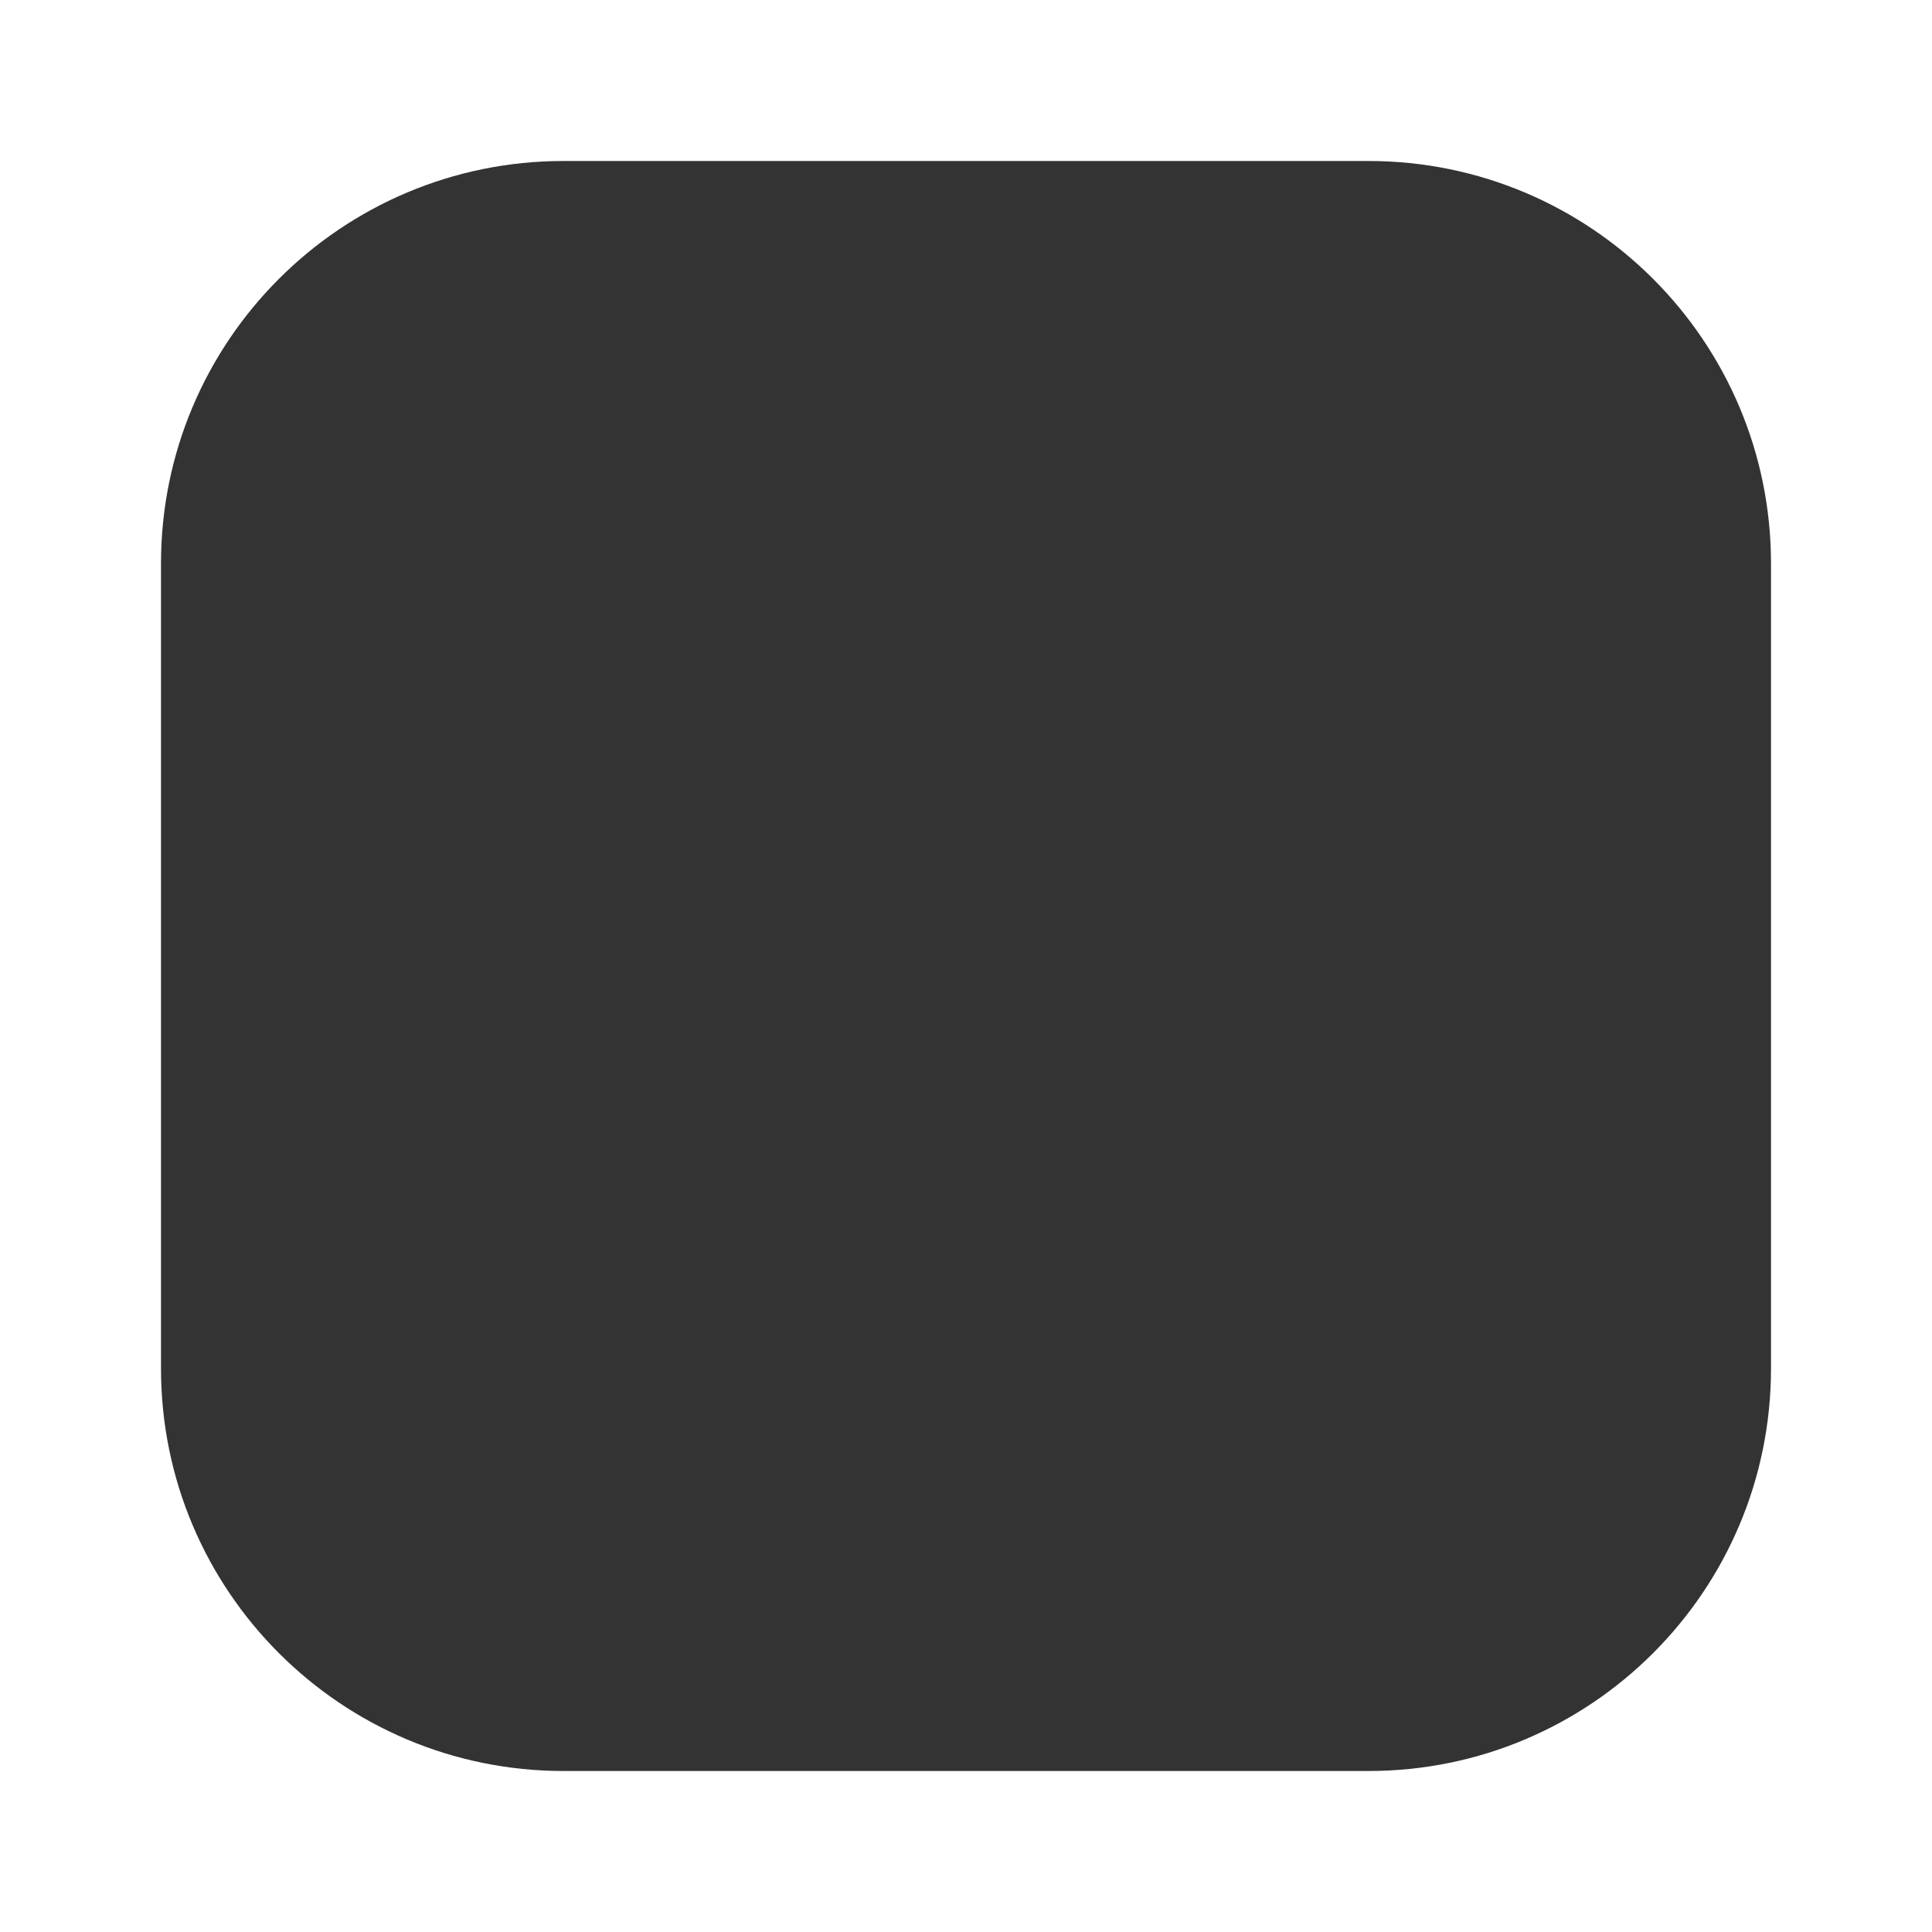
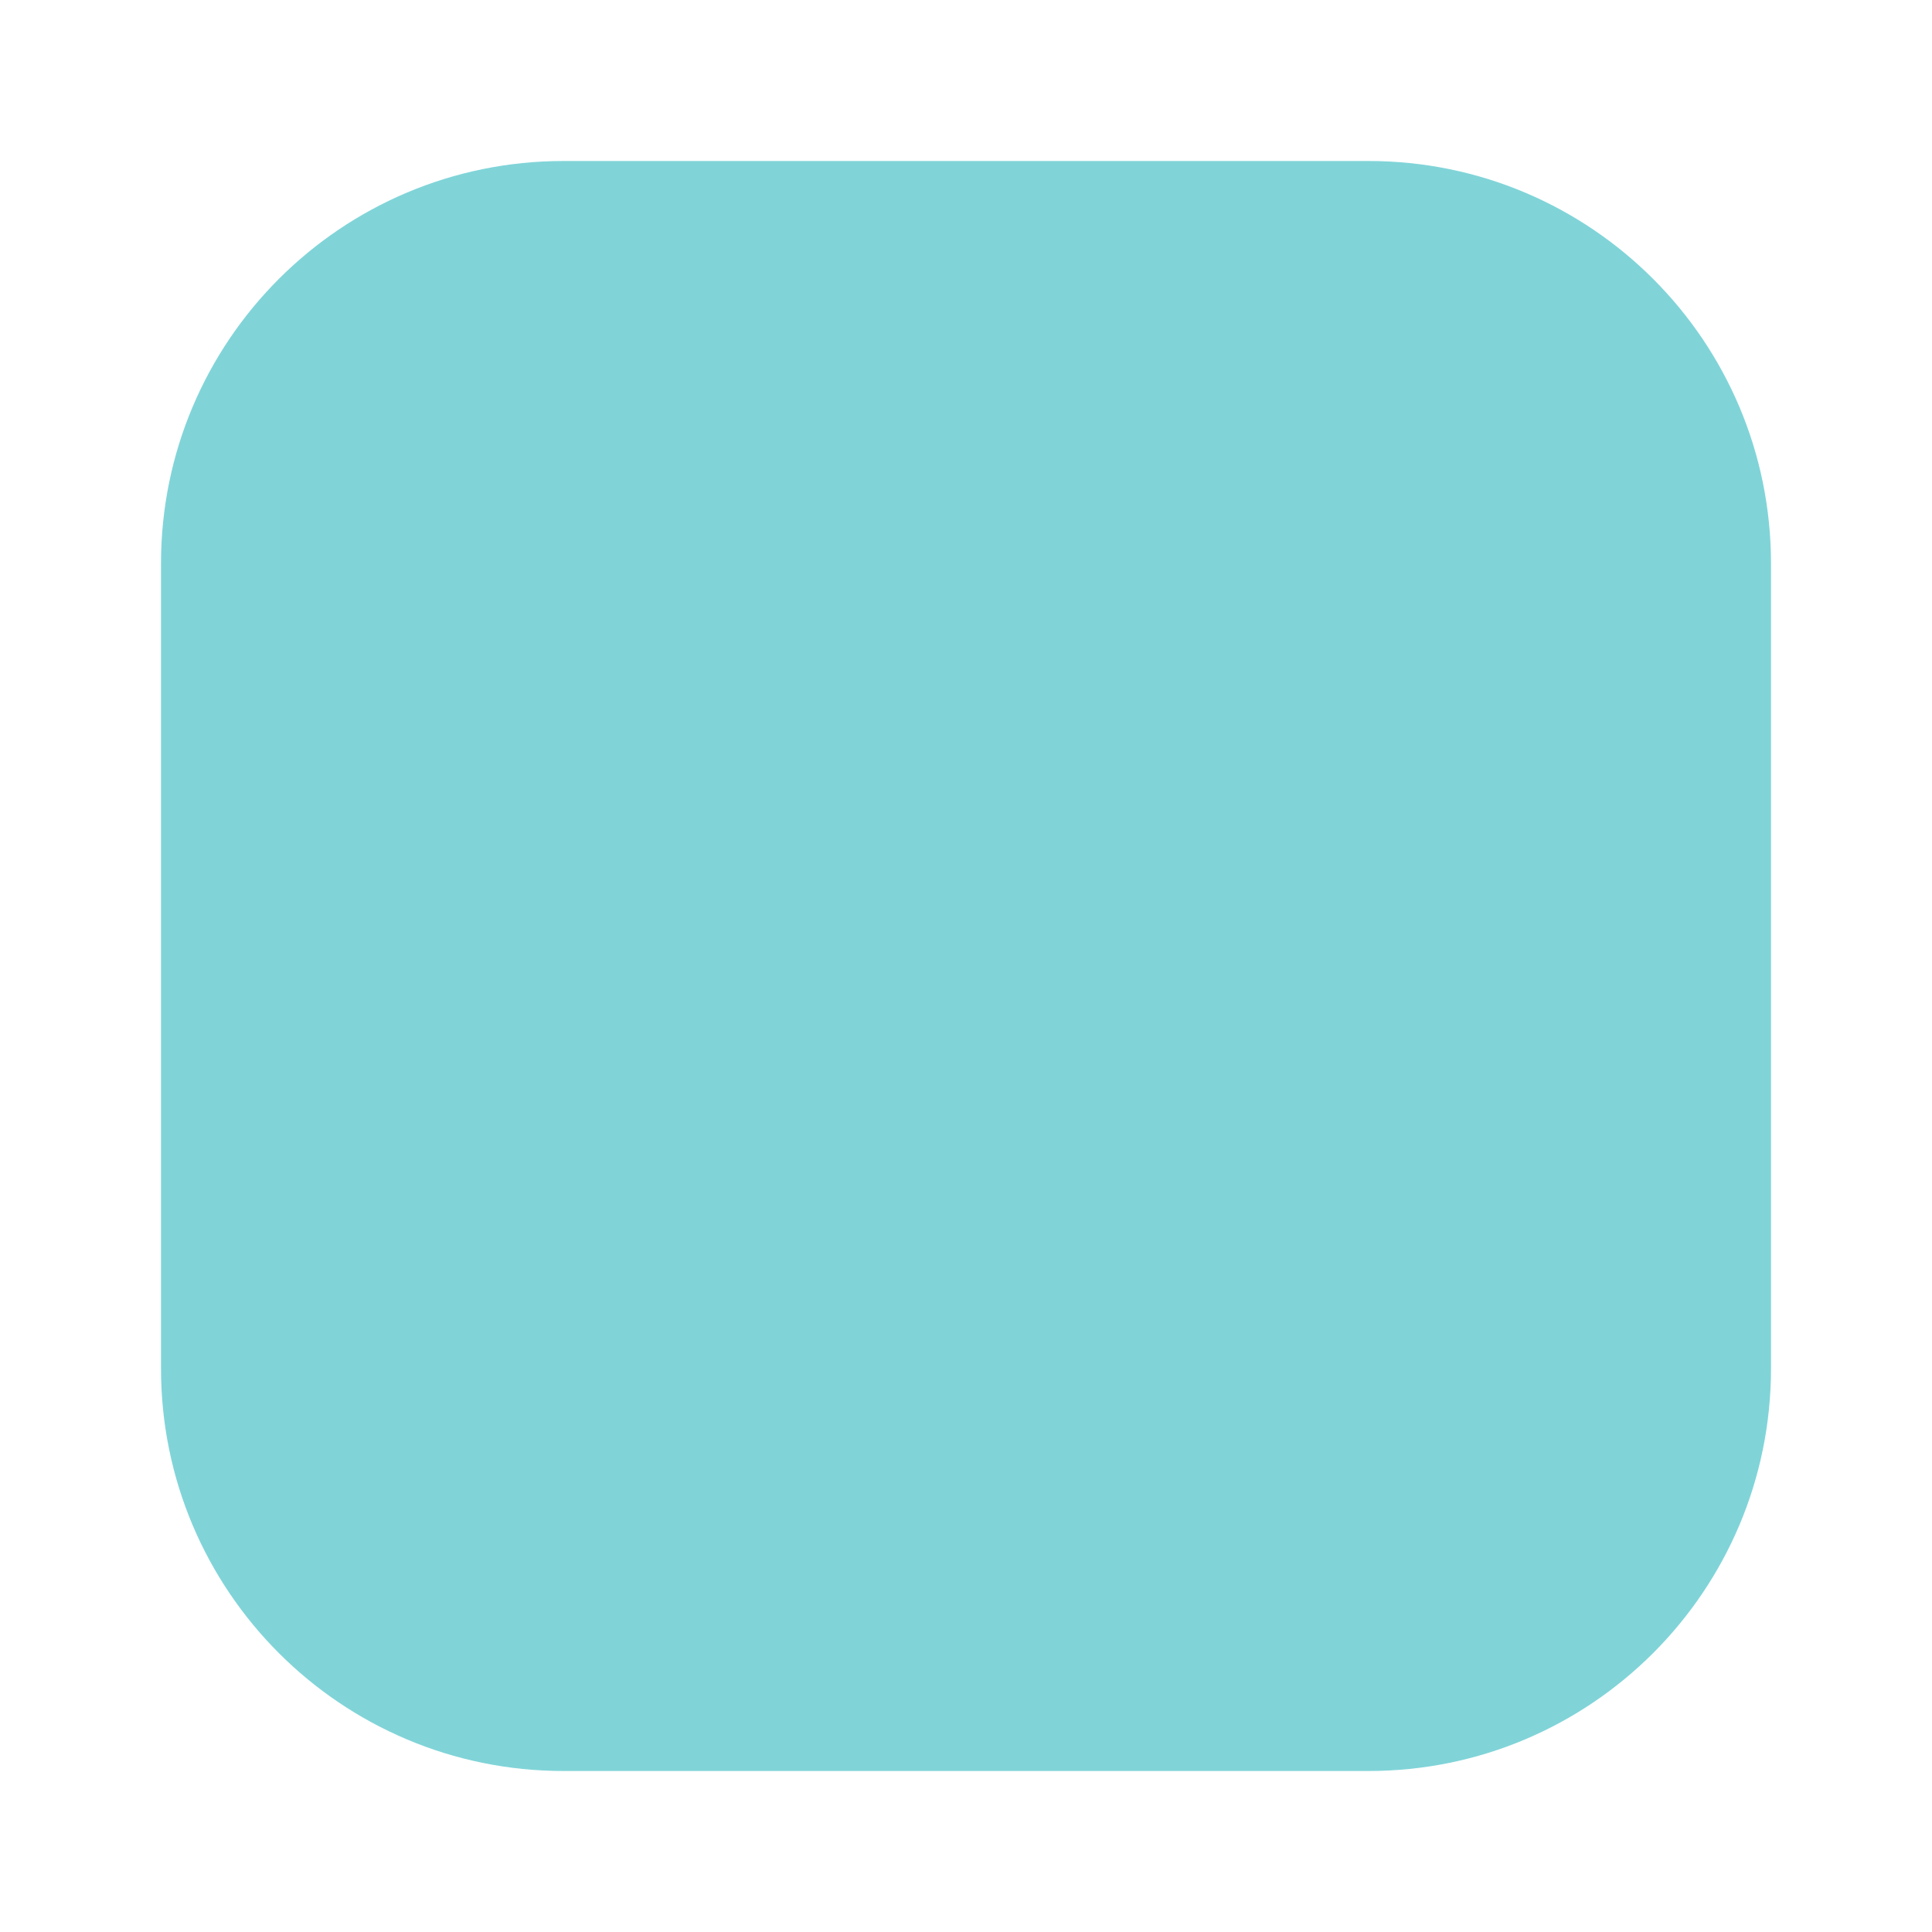
<svg xmlns="http://www.w3.org/2000/svg" width="48" height="48" viewBox="0 0 48 48" version="1.1">
-   <path id="highlight" style="fill:#333333;fill-opacity:1;stroke:none" d="M 14,4 H 34 A 10,10 0 0 1 44,14 V 34 A 10,10 0 0 1 34,44 H 14 A 10,10 0 0 1 4,34 V 14 A 10,10 0 0 1 14,4 Z" />
+   <path id="highlight" style="fill:#80d4d8;fill-opacity:1;stroke:none" d="M 14,4 H 34 A 10,10 0 0 1 44,14 V 34 A 10,10 0 0 1 34,44 H 14 A 10,10 0 0 1 4,34 V 14 A 10,10 0 0 1 14,4 Z" />
</svg>
